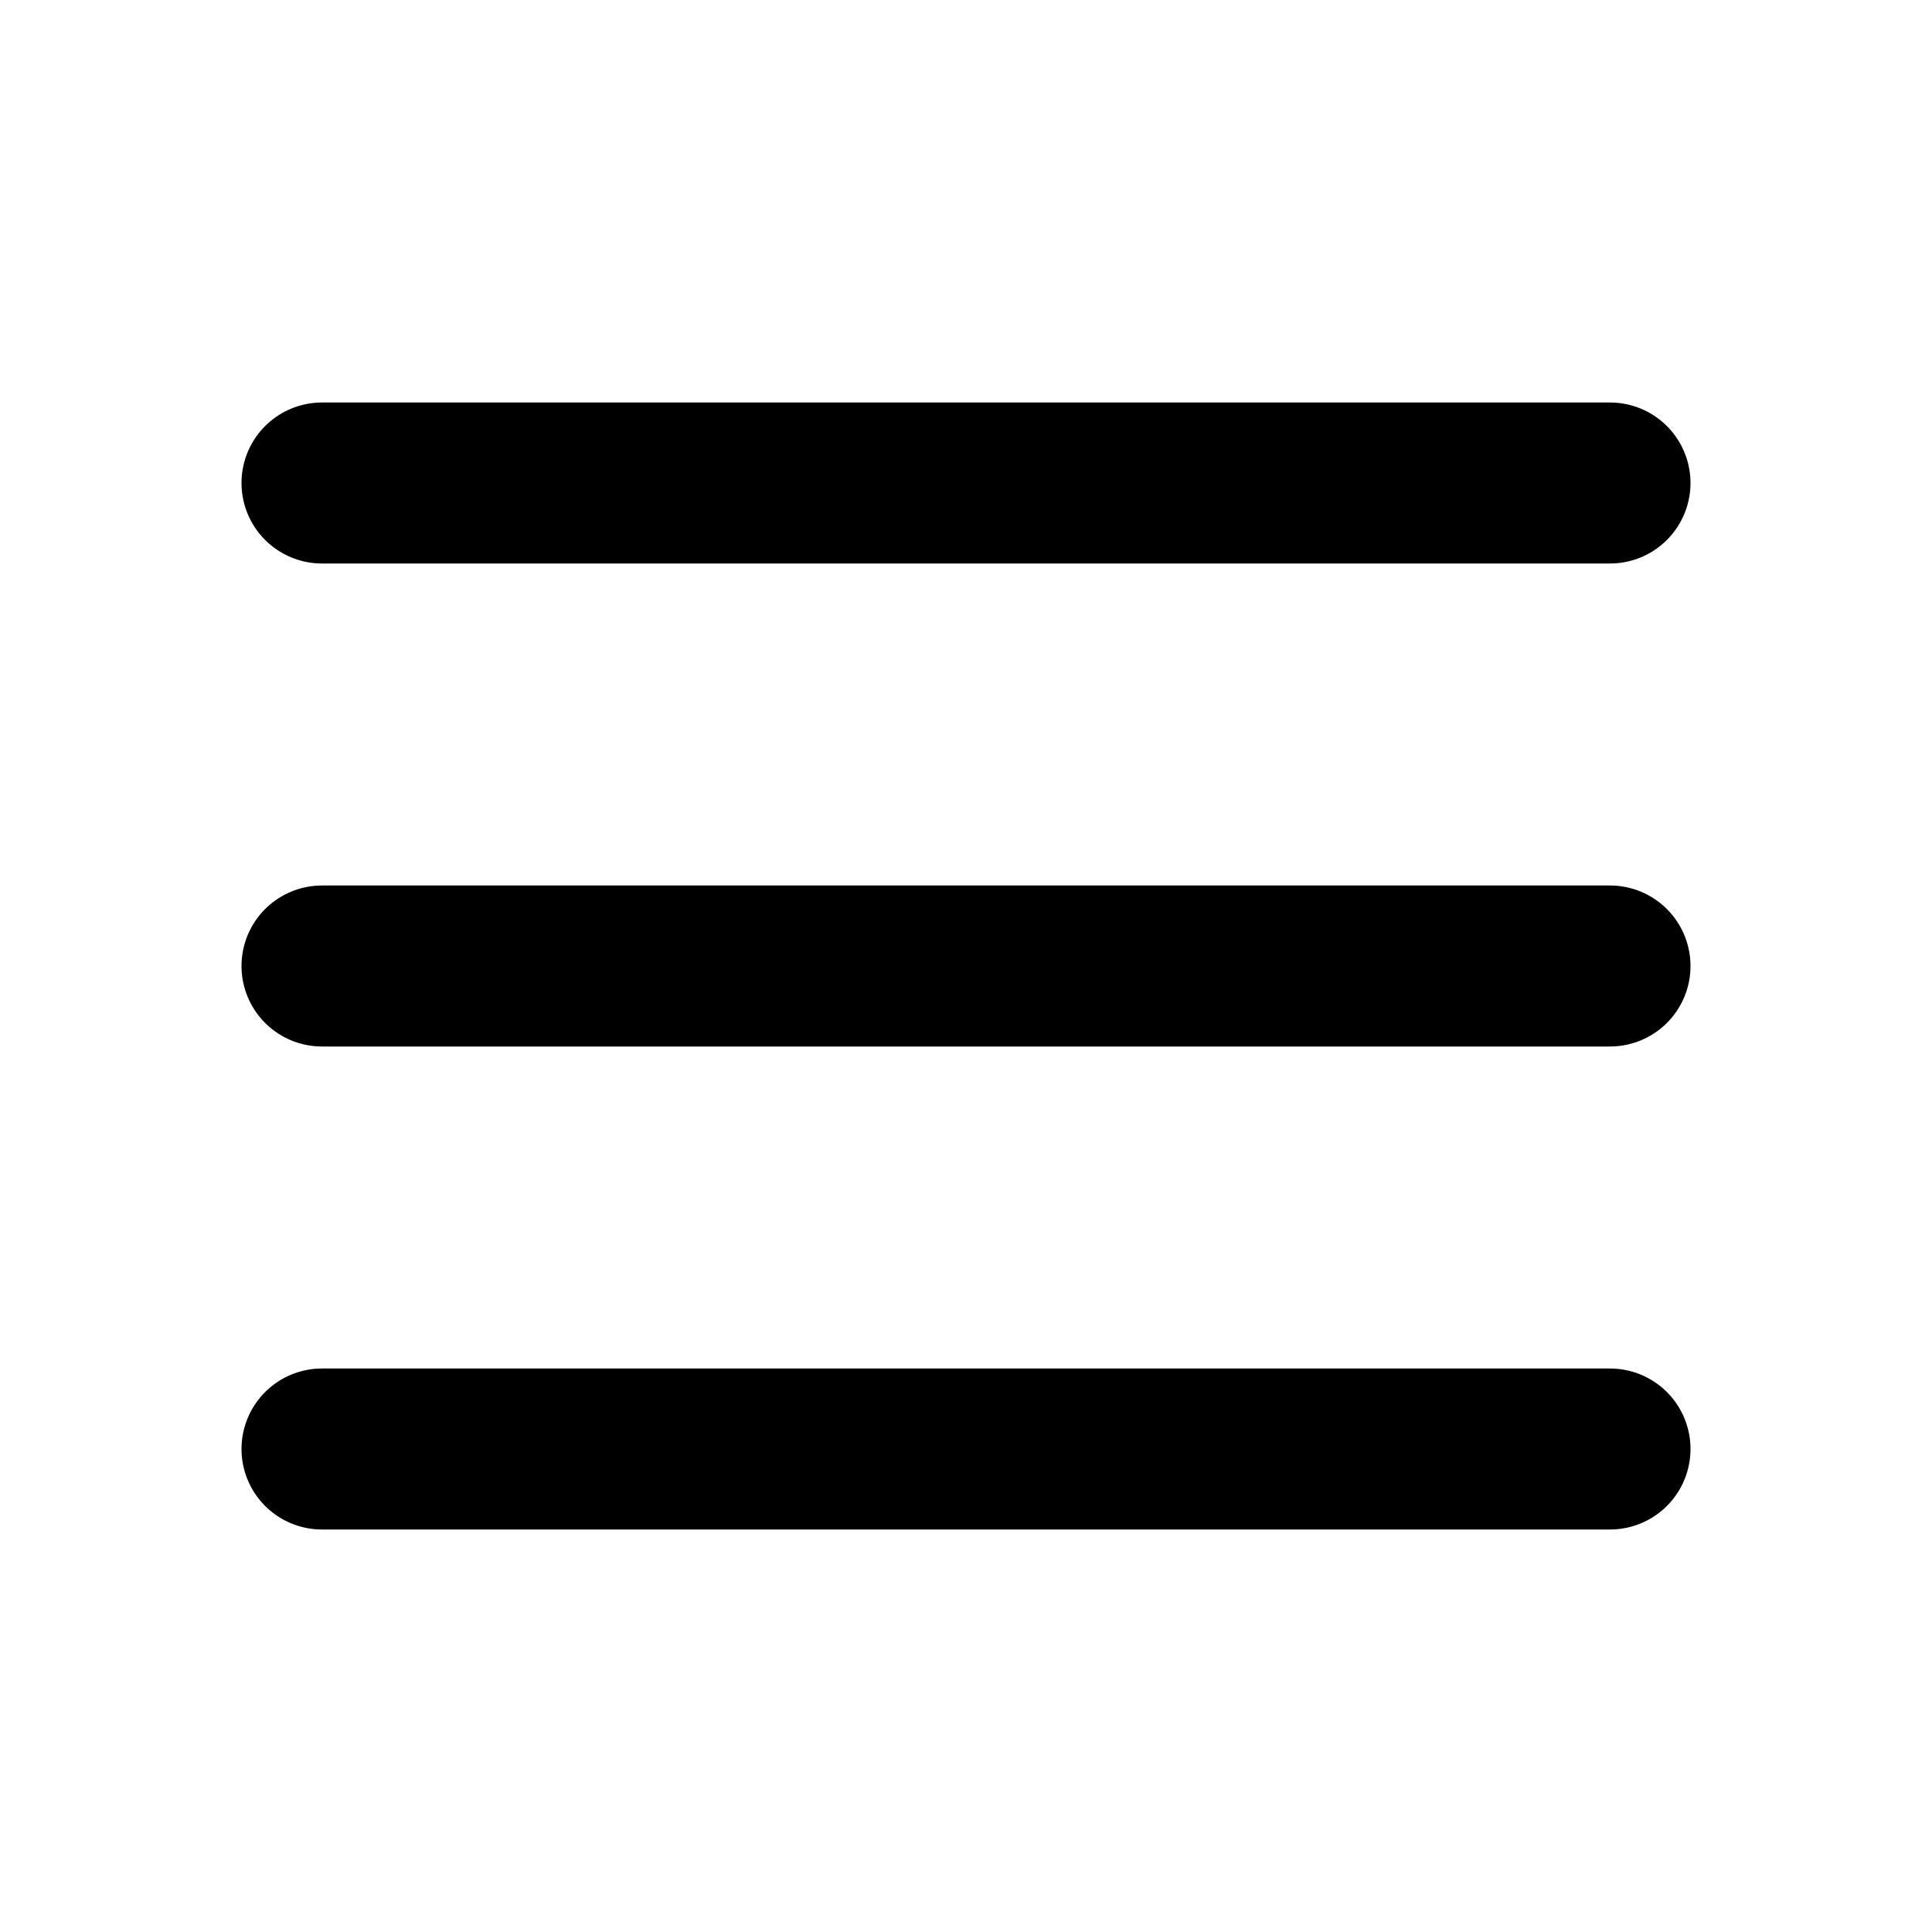
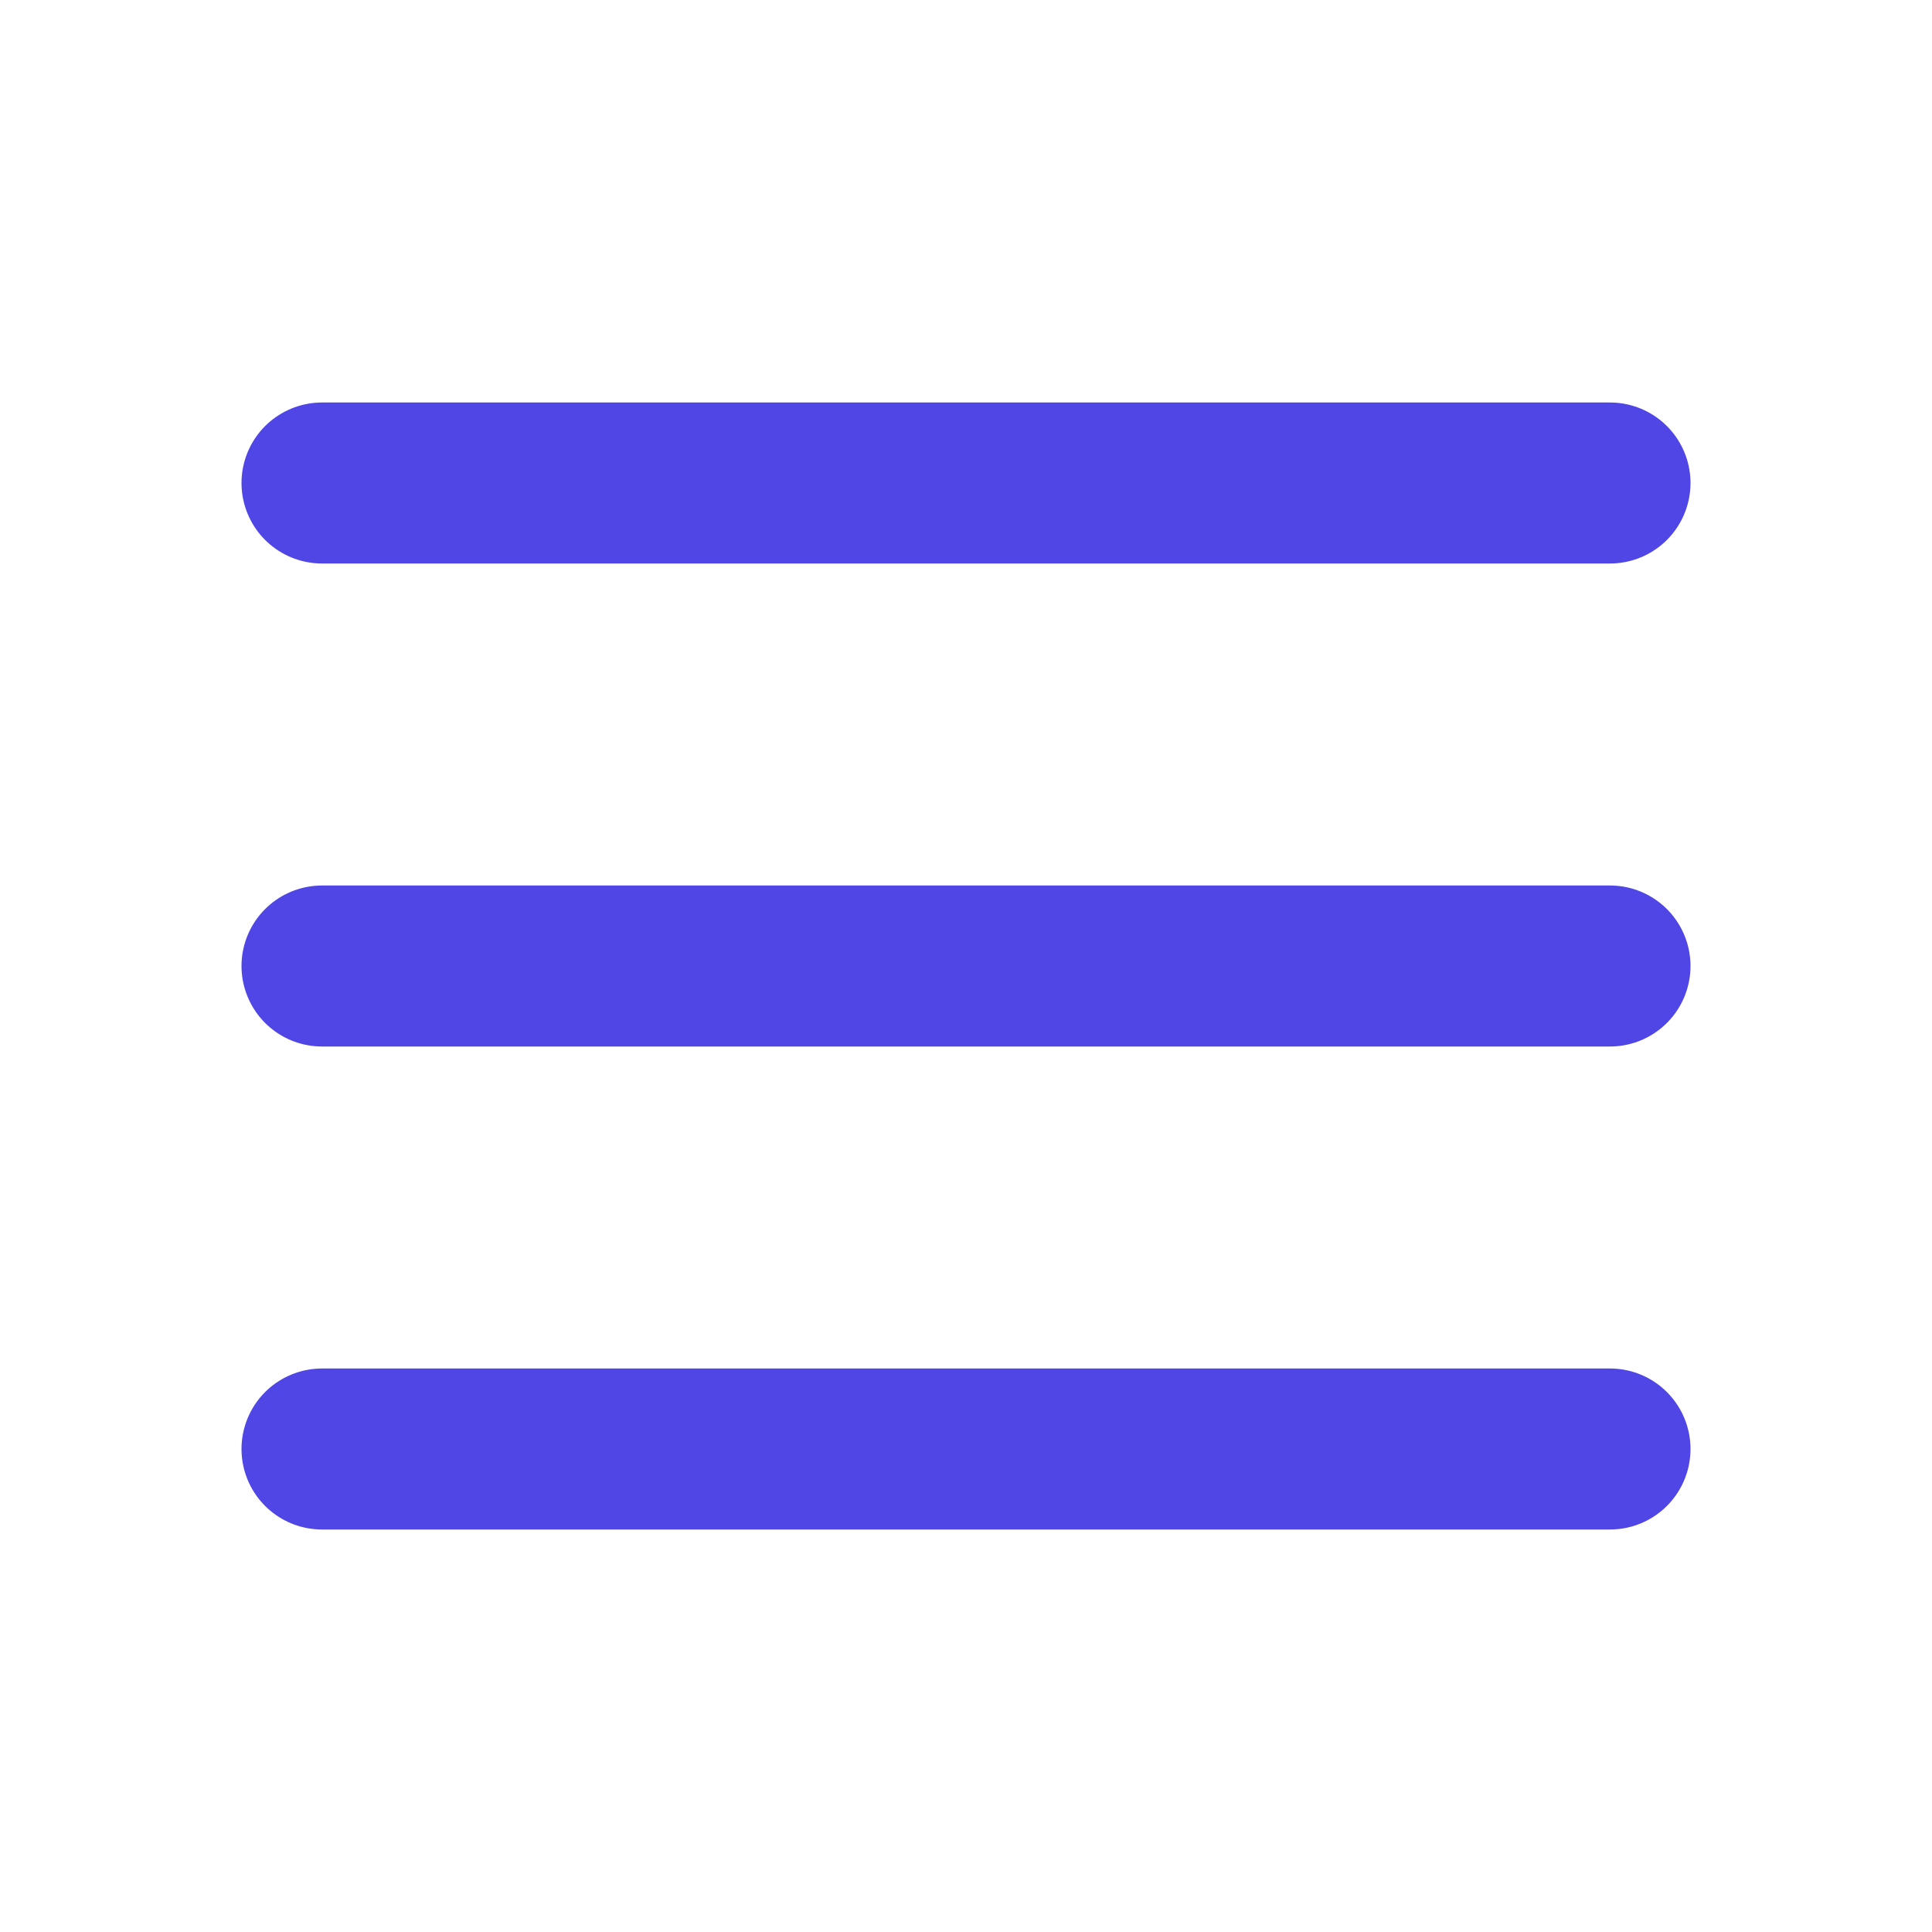
<svg xmlns="http://www.w3.org/2000/svg" width="800px" height="800px" viewBox="0 0 24 24" fill="none">
-   <path d="M4 6H20M4 12H20M4 18H20" stroke="#000000" stroke-width="2" stroke-linecap="round" stroke-linejoin="round" />
+   <path d="M4 6H20M4 12H20M4 18H20" stroke="#4f46e5" stroke-width="2" stroke-linecap="round" stroke-linejoin="round" />
</svg>
